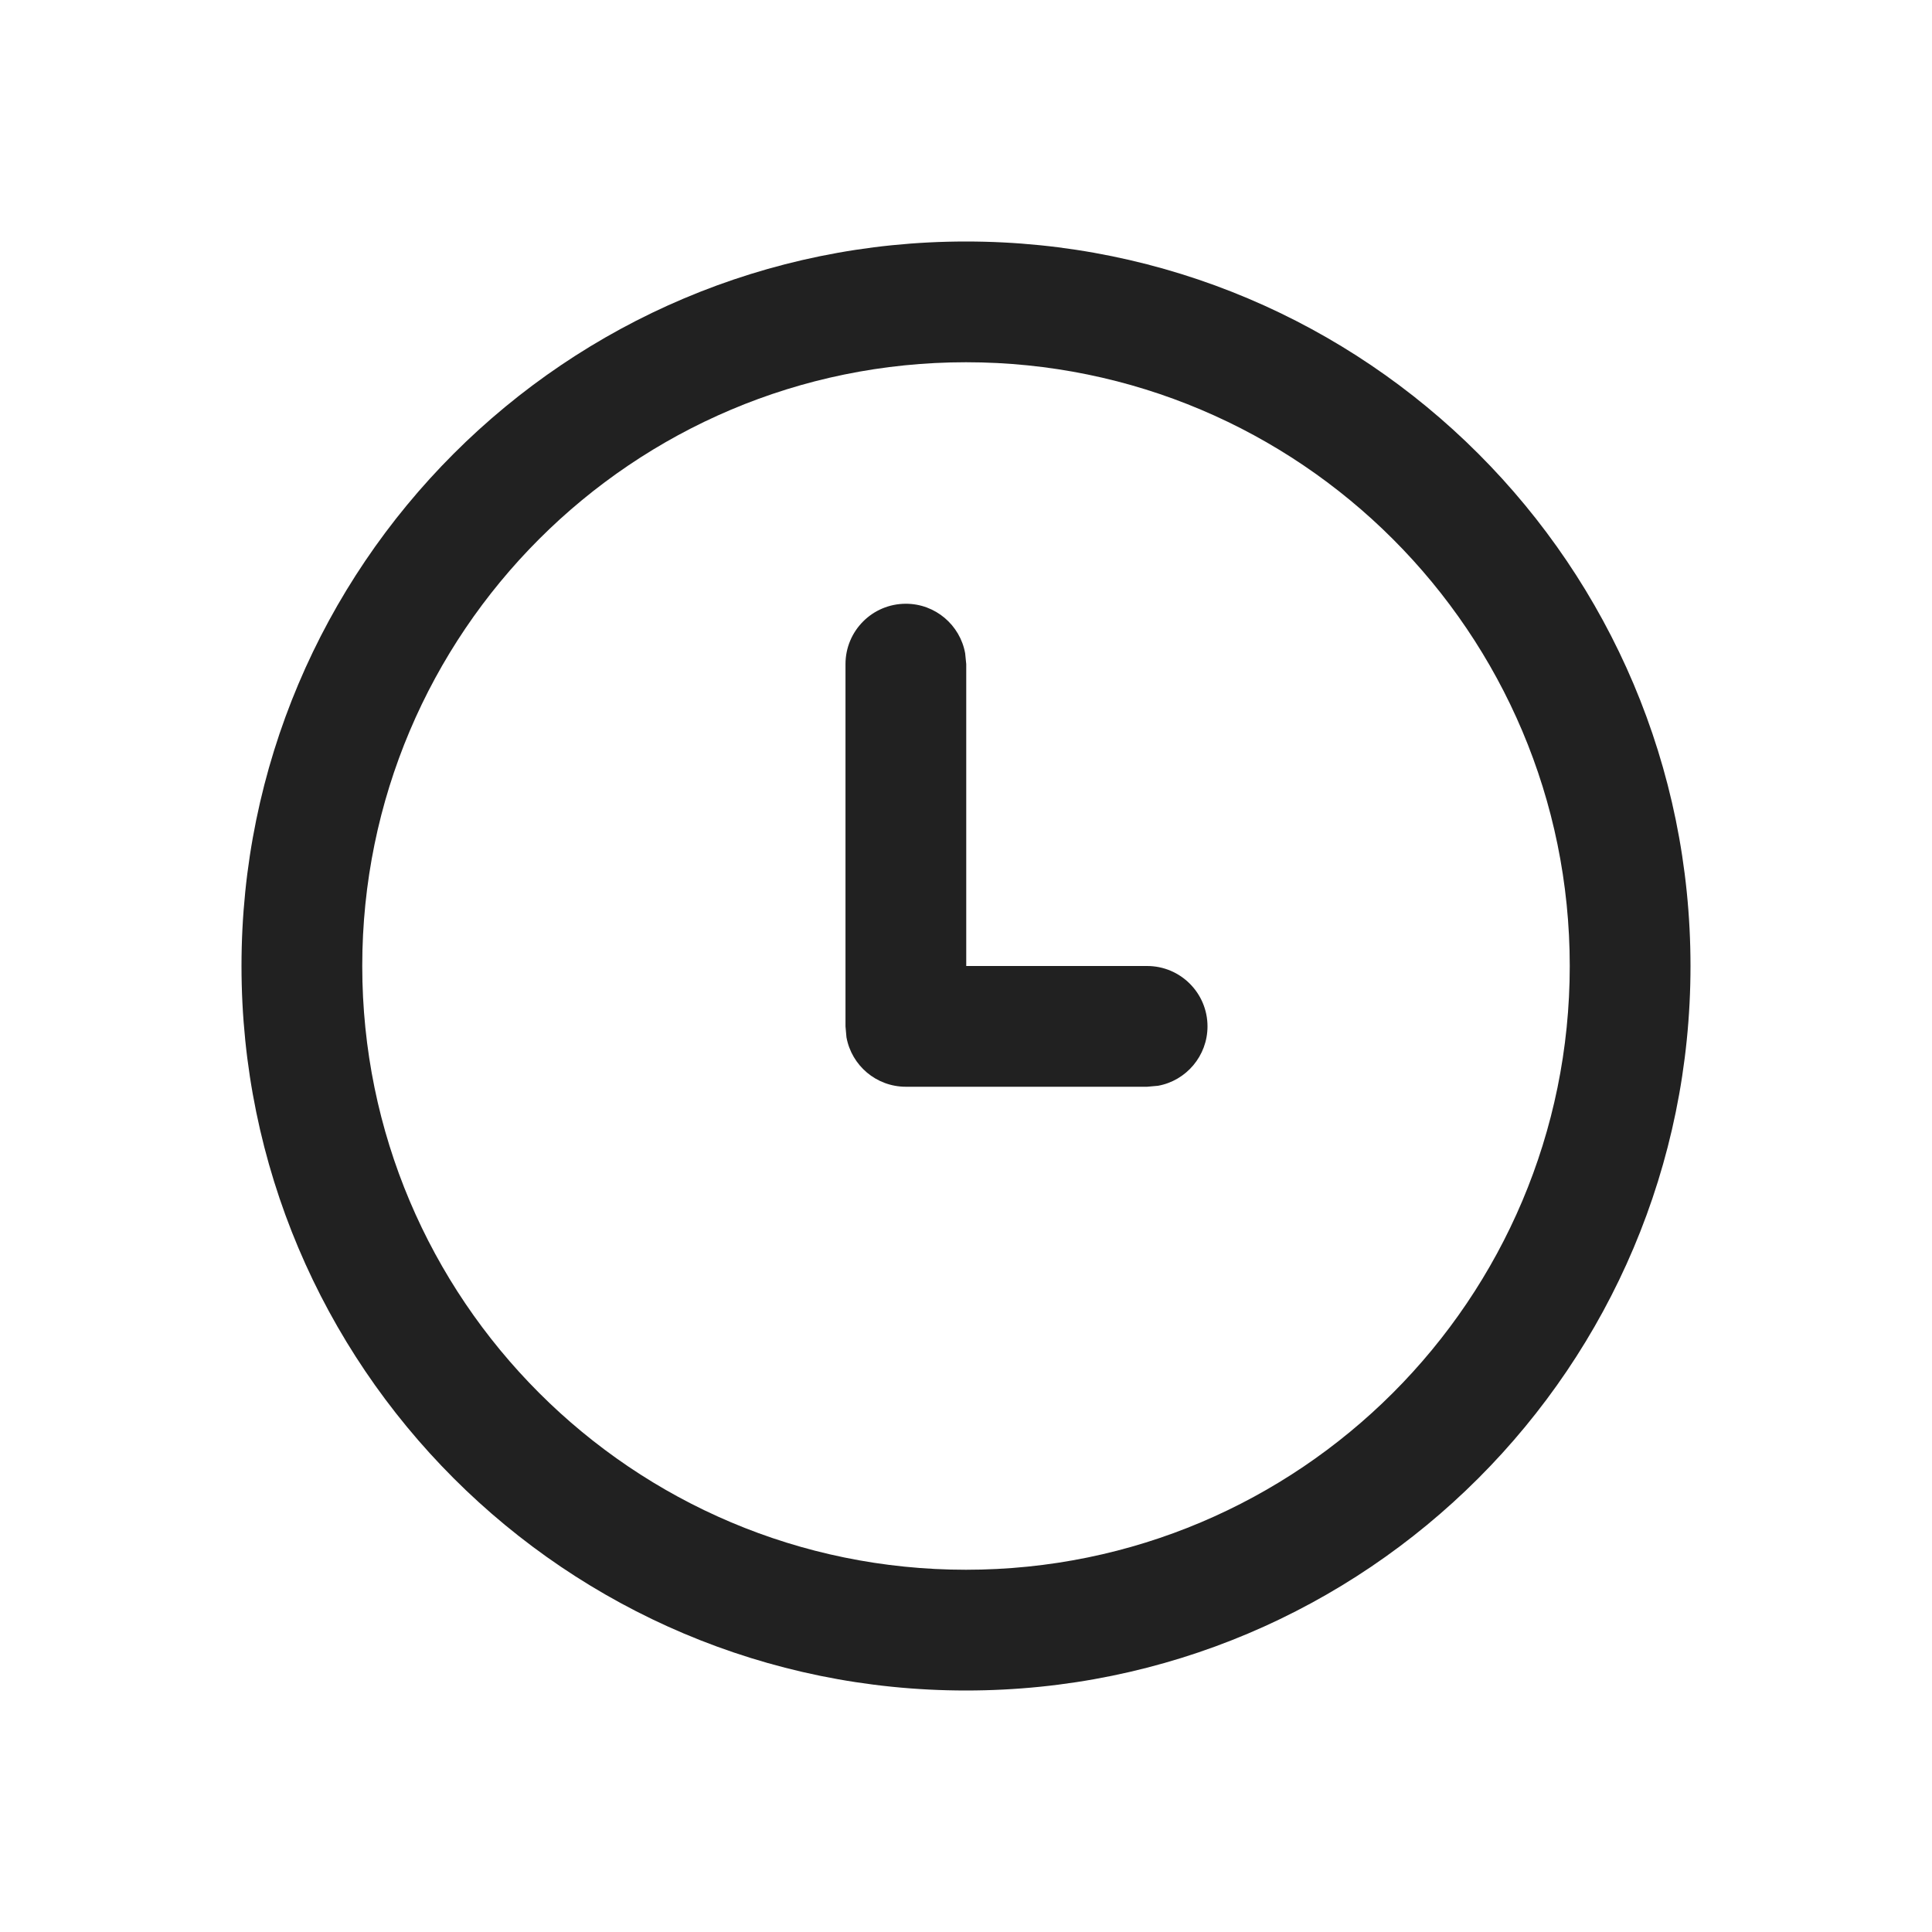
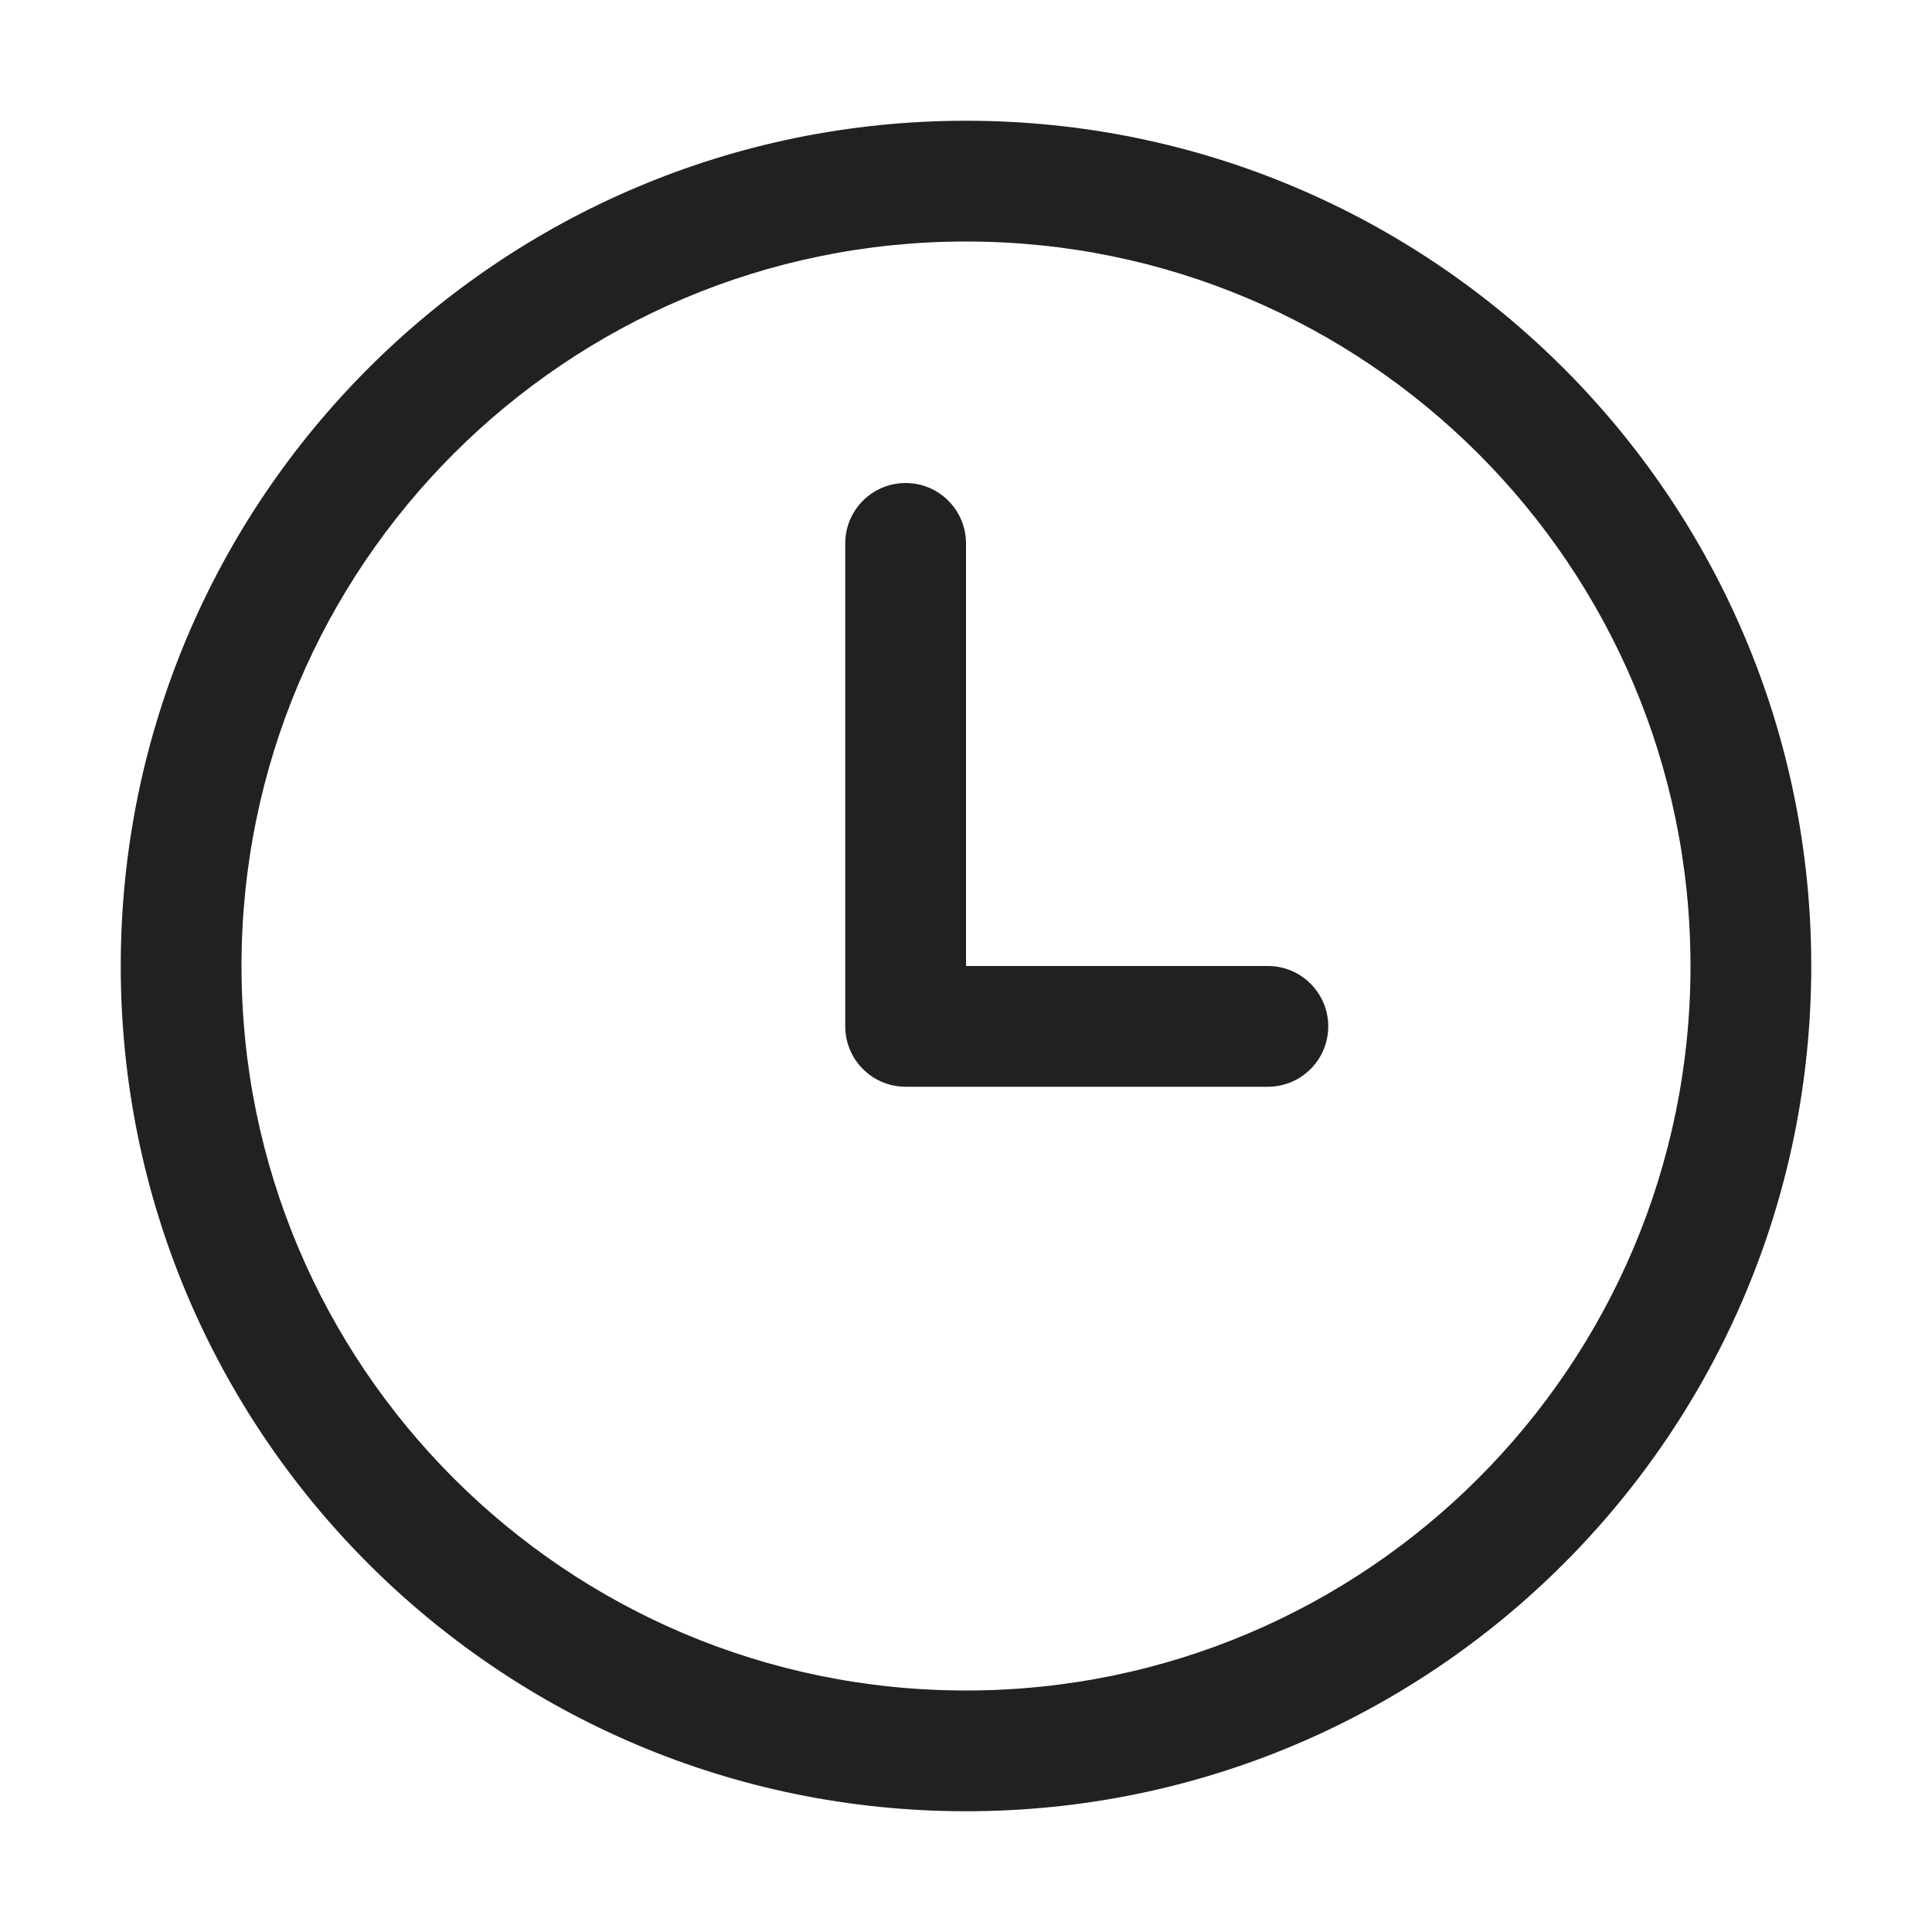
<svg xmlns="http://www.w3.org/2000/svg" width="16" height="16" viewBox="0 0 16 16" fill="none">
-   <path d="M8 2C11.314 2 14 4.686 14 8C14 11.314 11.314 14 8 14C4.686 14 2 11.314 2 8C2 4.686 4.686 2 8 2ZM8 3C5.239 3 3 5.239 3 8C3 10.761 5.239 13 8 13C10.761 13 13 10.761 13 8C13 5.239 10.761 3 8 3ZM7.502 5C7.747 5 7.951 5.177 7.993 5.41L8.002 5.5V8H9.5C9.776 8 10 8.224 10 8.5C10 8.745 9.823 8.95 9.59 8.992L9.5 9H7.502C7.256 9 7.052 8.823 7.01 8.59L7.002 8.5V5.5C7.002 5.224 7.225 5 7.502 5Z" fill="#212121" />
+   <path d="M2 8C2 4.686 4.686 2 8 2C11.314 2 14 4.686 14 8C14 11.314 11.314 14 8 14C4.686 14 2 11.314 2 8ZM8 1C4.134 1 1 4.134 1 8C1 11.866 4.134 15 8 15C11.866 15 15 11.866 15 8C15 4.134 11.866 1 8 1ZM8 4.5C8 4.224 7.776 4 7.5 4C7.224 4 7 4.224 7 4.5V8.5C7 8.776 7.224 9 7.5 9H10.5C10.776 9 11 8.776 11 8.5C11 8.224 10.776 8 10.5 8H8V4.5Z" fill="#212121" />
</svg>
